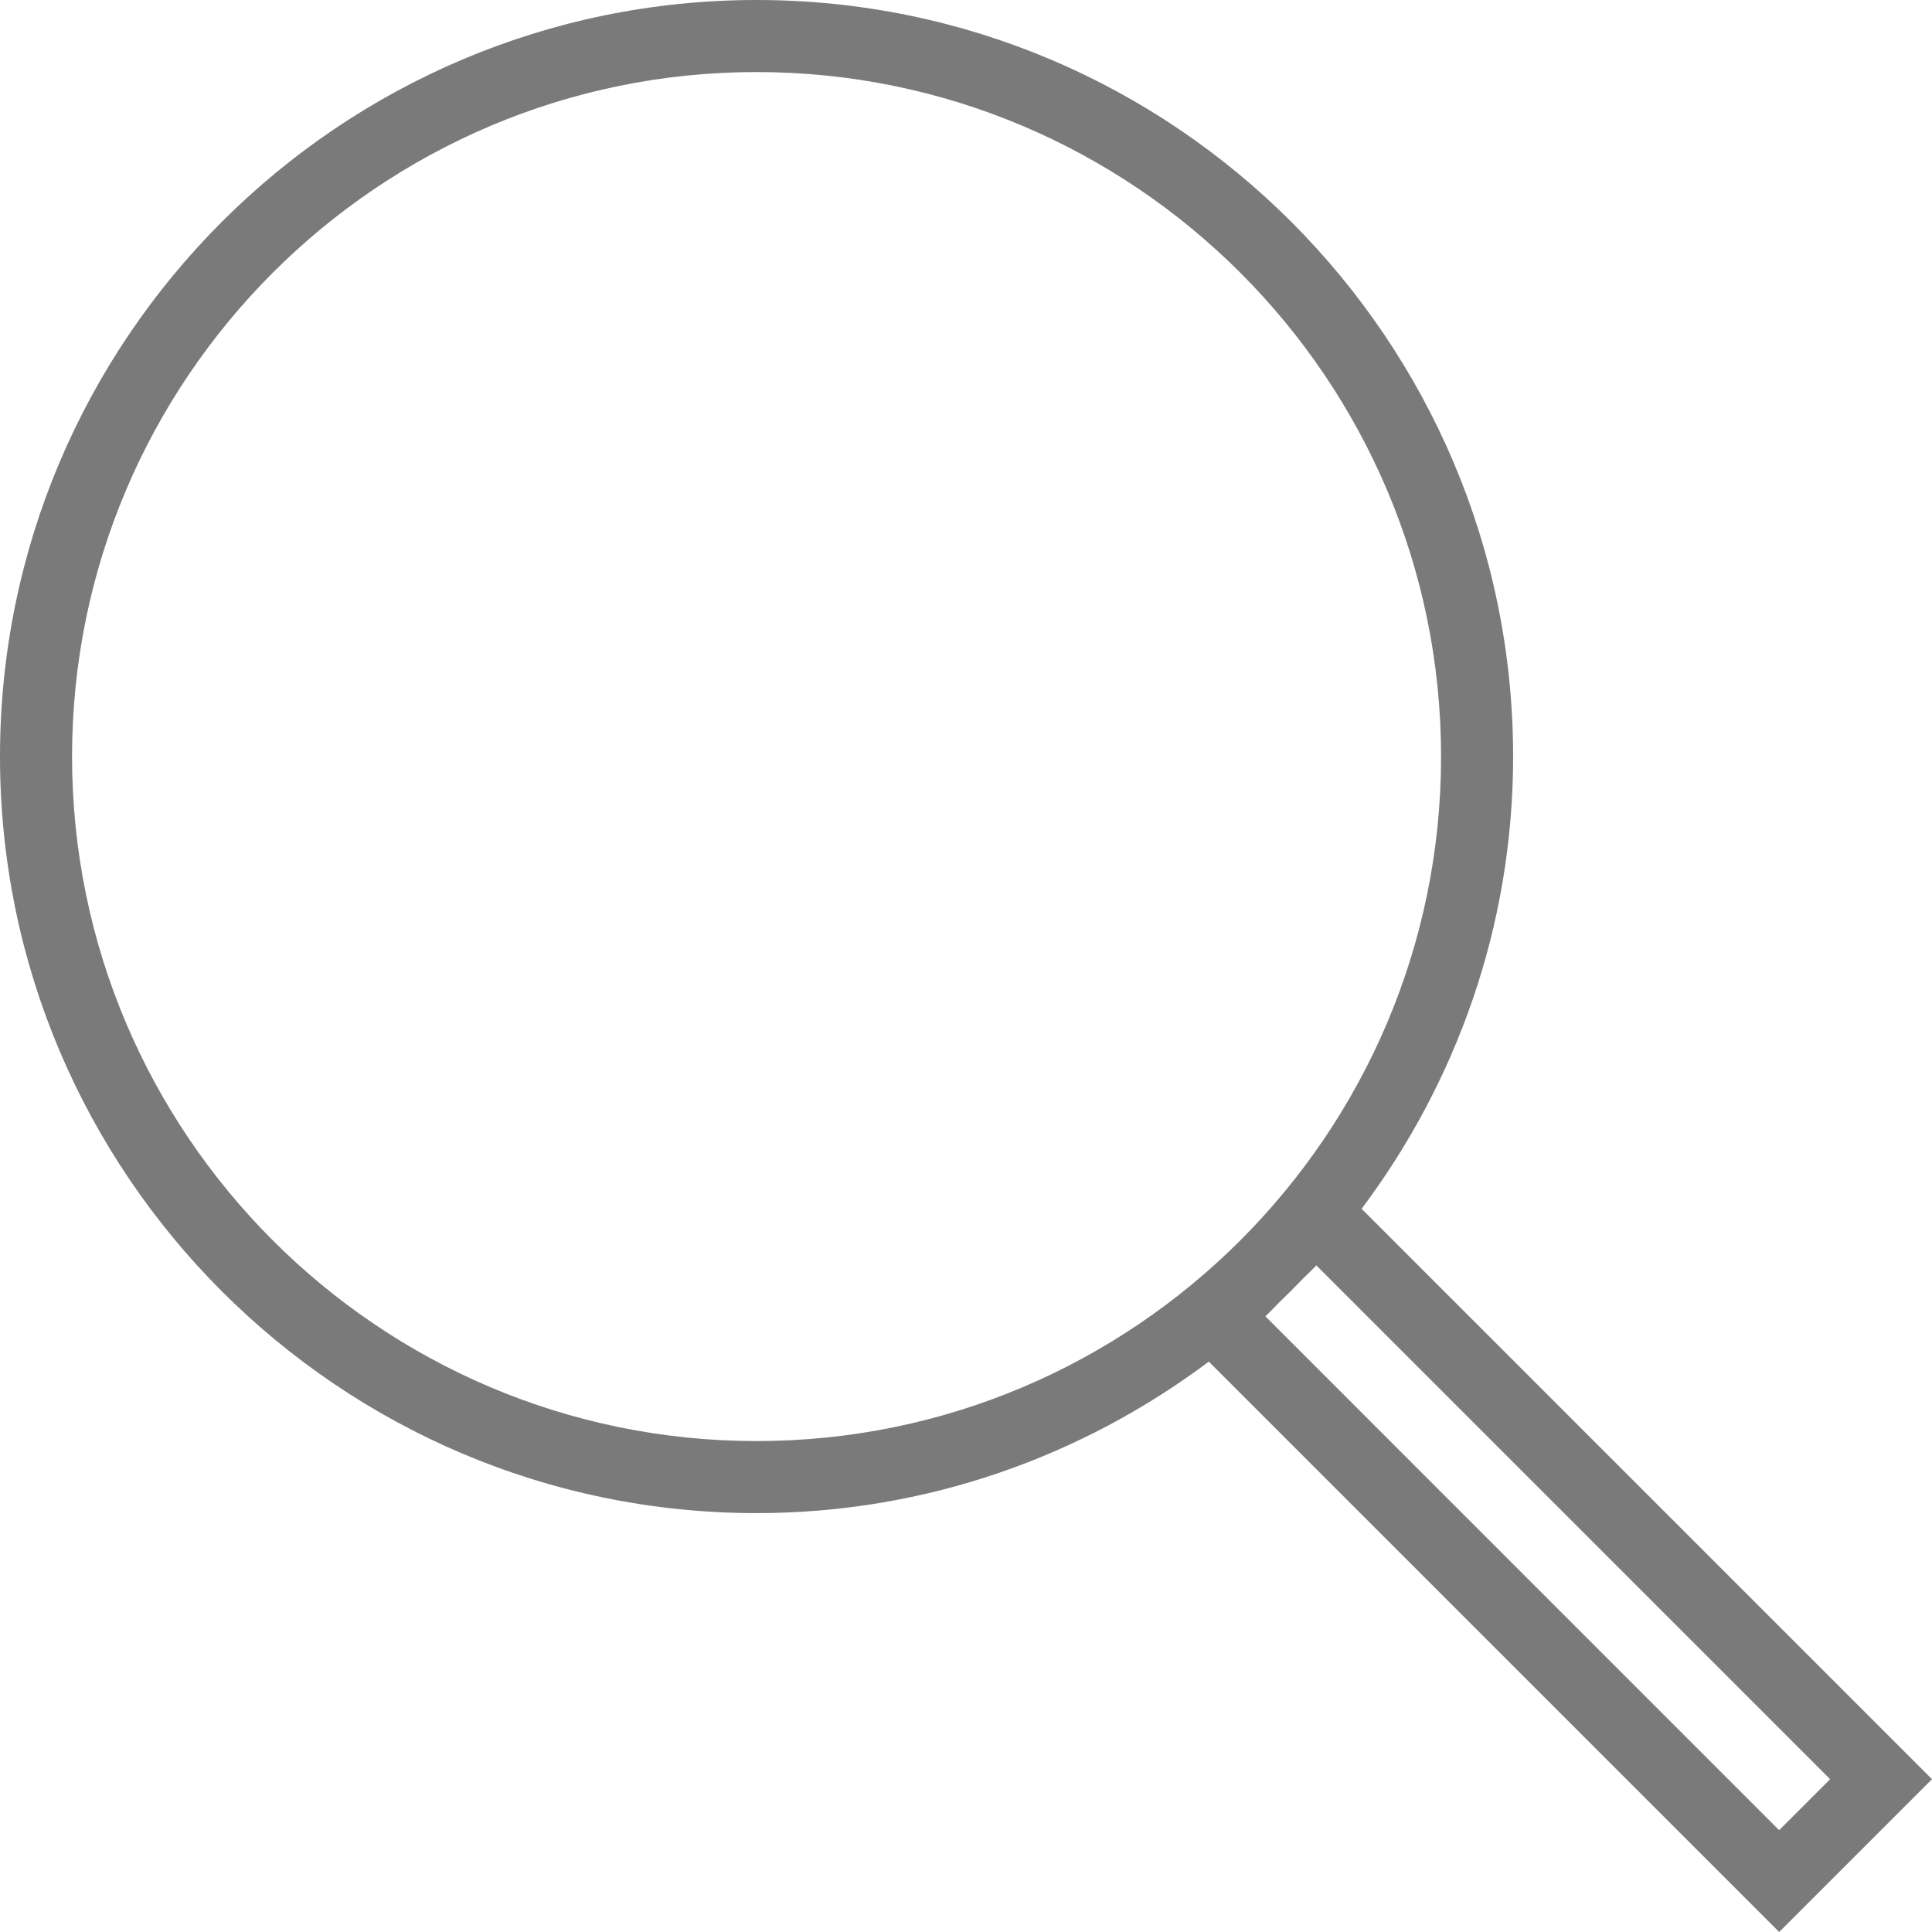
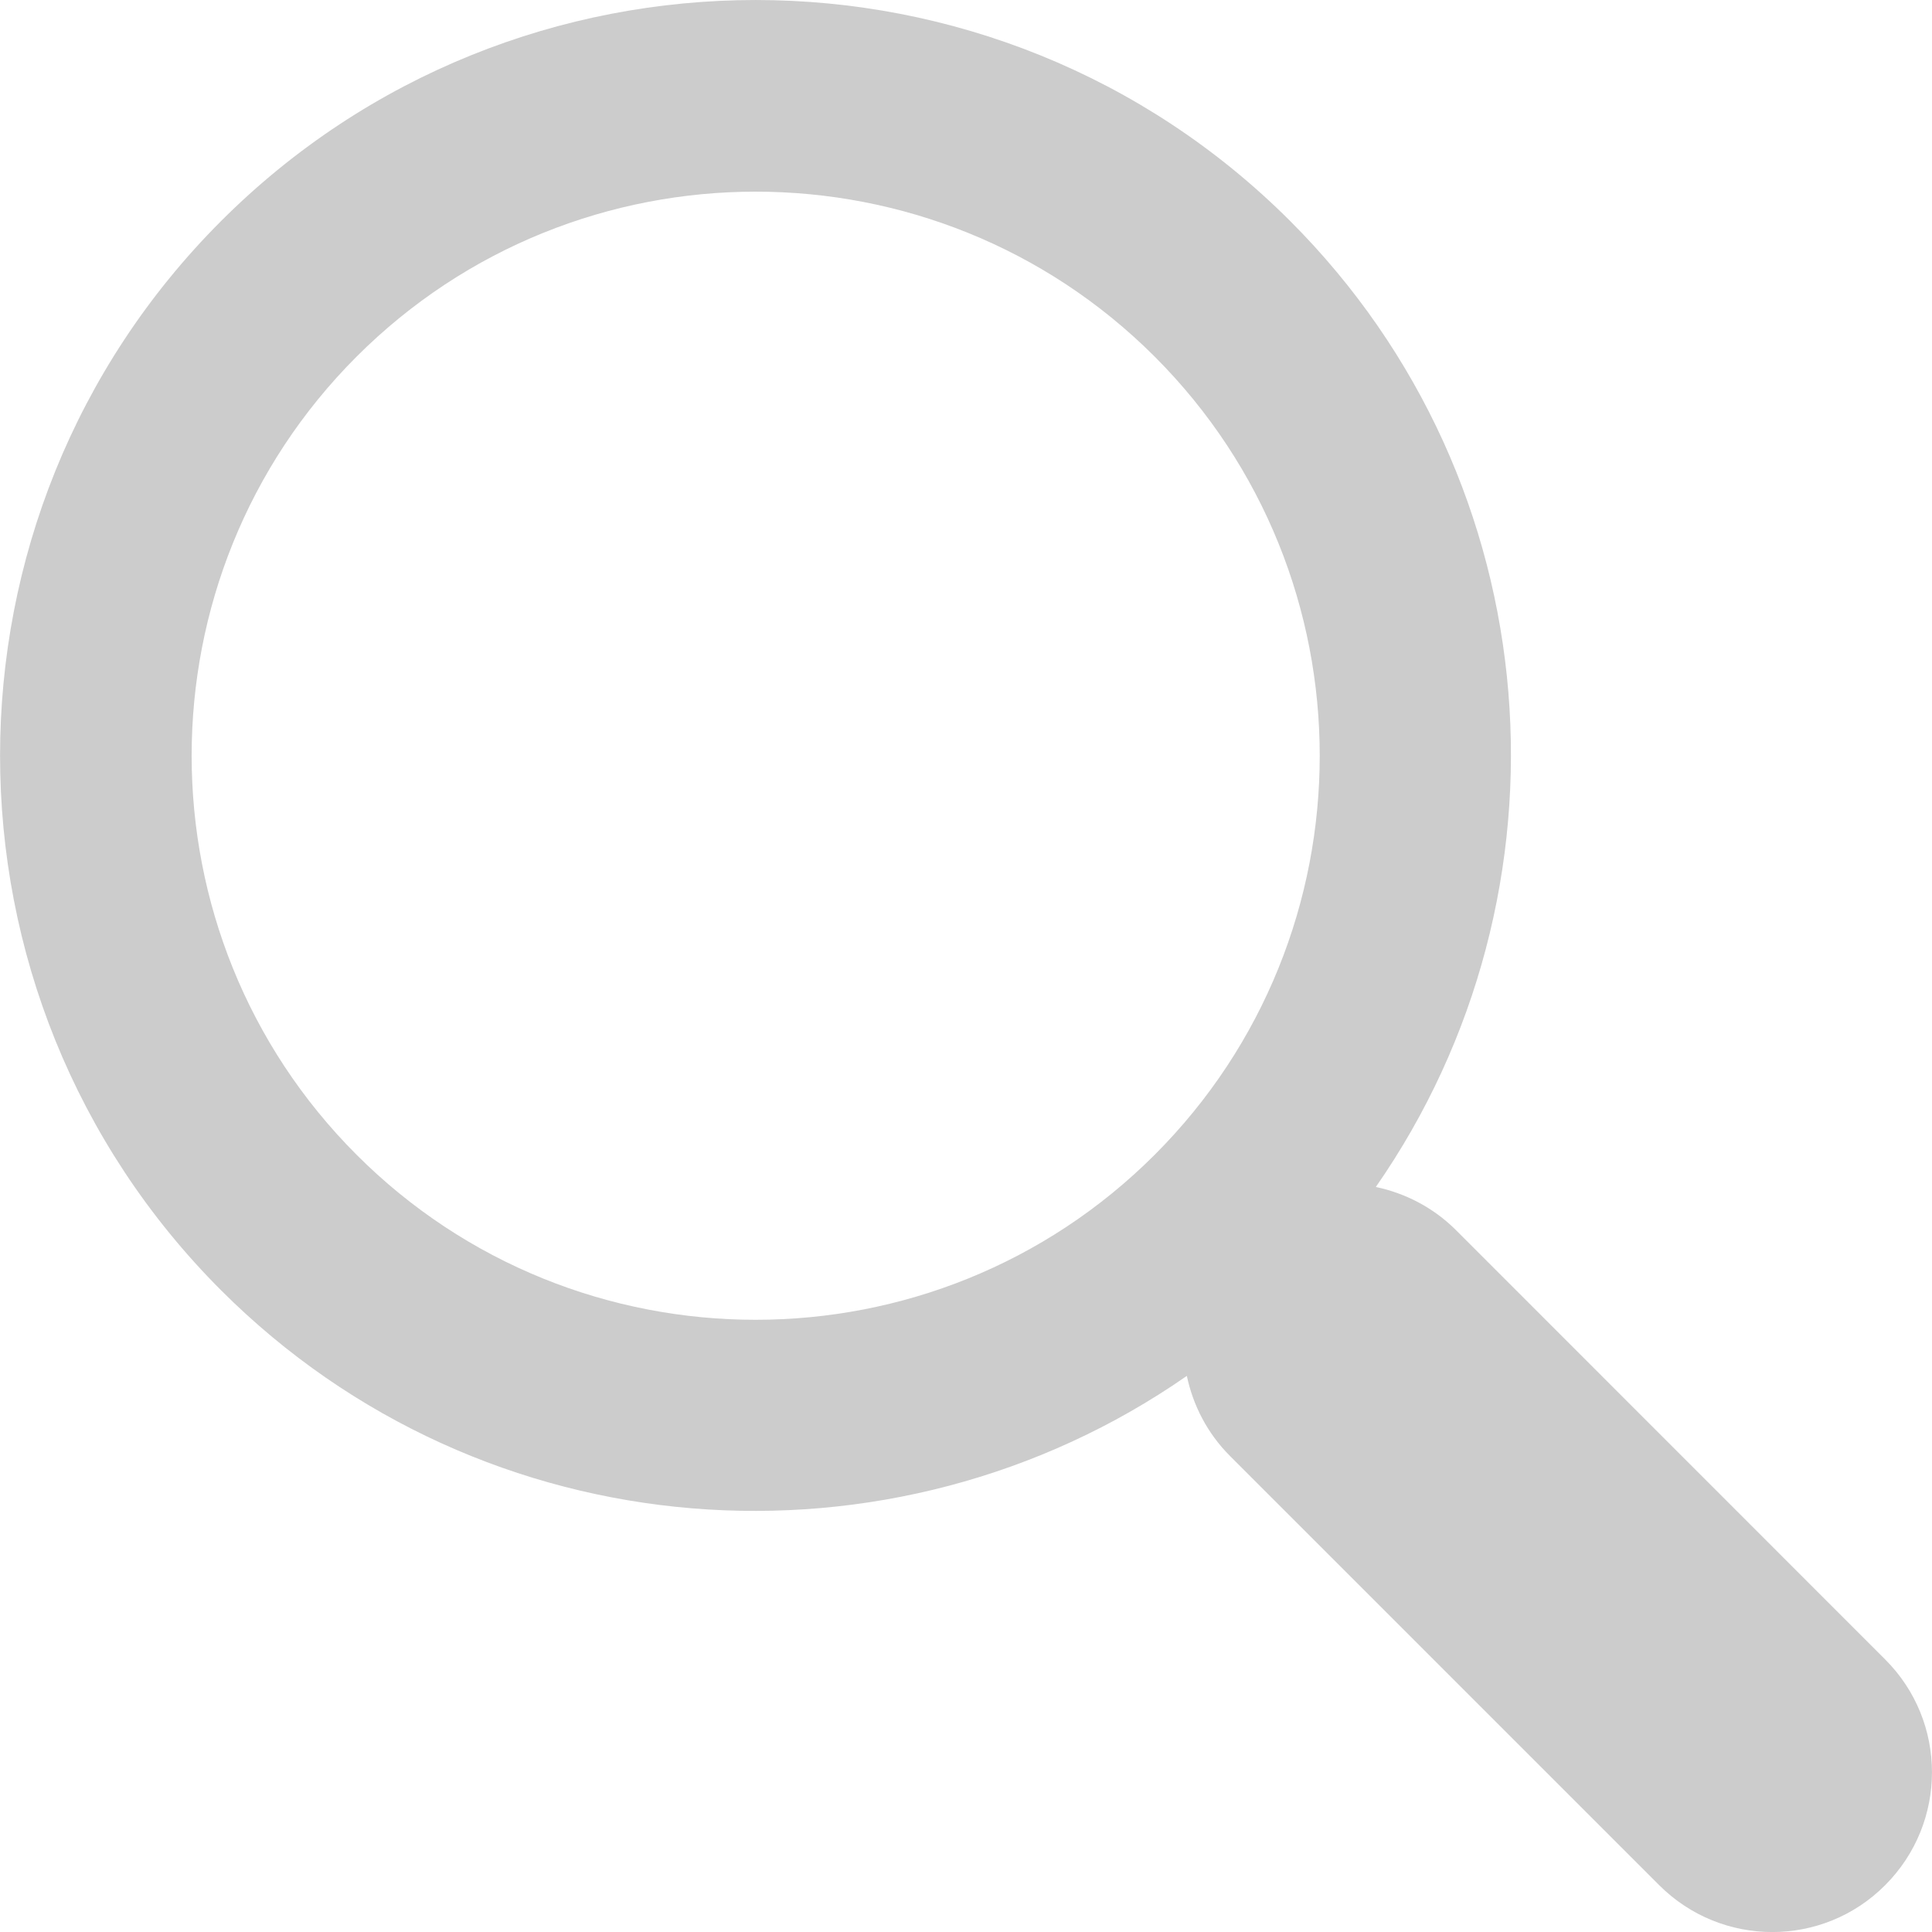
- <svg xmlns="http://www.w3.org/2000/svg" version="1.1" id="Capa_1" x="0px" y="0px" viewBox="0 0 53.627 53.627" style="enable-background:new 0 0 53.627 53.627;" xml:space="preserve" fill="#7A7A7A">
-   <path d="M53.627,49.385L37.795,33.553C40.423,30.046,42,25.709,42,21C42,9.42,32.58,0,21,0S0,9.42,0,21s9.42,21,21,21  c4.709,0,9.046-1.577,12.553-4.205l15.832,15.832L53.627,49.385z M2,21C2,10.523,10.523,2,21,2s19,8.523,19,19s-8.523,19-19,19  S2,31.477,2,21z M35.567,36.093c0.178-0.172,0.353-0.347,0.525-0.525c0.146-0.151,0.304-0.29,0.445-0.445l14.262,14.262  l-1.415,1.415L35.123,36.537C35.278,36.396,35.416,36.238,35.567,36.093z" />
+ <svg xmlns="http://www.w3.org/2000/svg" version="1.1" id="Capa_1" x="0px" y="0px" width="512px" height="512px" viewBox="0 0 30.239 30.239" style="enable-background:new 0 0 30.239 30.239;" xml:space="preserve">
  <g>
- </g>
-   <g>
- </g>
-   <g>
- </g>
-   <g>
- </g>
-   <g>
- </g>
-   <g>
- </g>
-   <g>
- </g>
-   <g>
- </g>
-   <g>
- </g>
-   <g>
- </g>
-   <g>
- </g>
-   <g>
- </g>
-   <g>
- </g>
-   <g>
- </g>
-   <g>
- </g>
+     <g>
+       <path d="M20.194,3.46c-4.613-4.613-12.121-4.613-16.734,0c-4.612,4.614-4.612,12.121,0,16.735   c4.108,4.107,10.506,4.547,15.116,1.34c0.097,0.459,0.319,0.897,0.676,1.254l6.718,6.718c0.979,0.977,2.561,0.977,3.535,0   c0.978-0.978,0.978-2.56,0-3.535l-6.718-6.72c-0.355-0.354-0.794-0.577-1.253-0.674C24.743,13.967,24.303,7.57,20.194,3.46z    M18.073,18.074c-3.444,3.444-9.049,3.444-12.492,0c-3.442-3.444-3.442-9.048,0-12.492c3.443-3.443,9.048-3.443,12.492,0   C21.517,9.026,21.517,14.63,18.073,18.074z" data-original="#000000" class="active-path" data-old_color="#000000" fill="#00000033" />
+     </g>
+   </g>
</svg>
